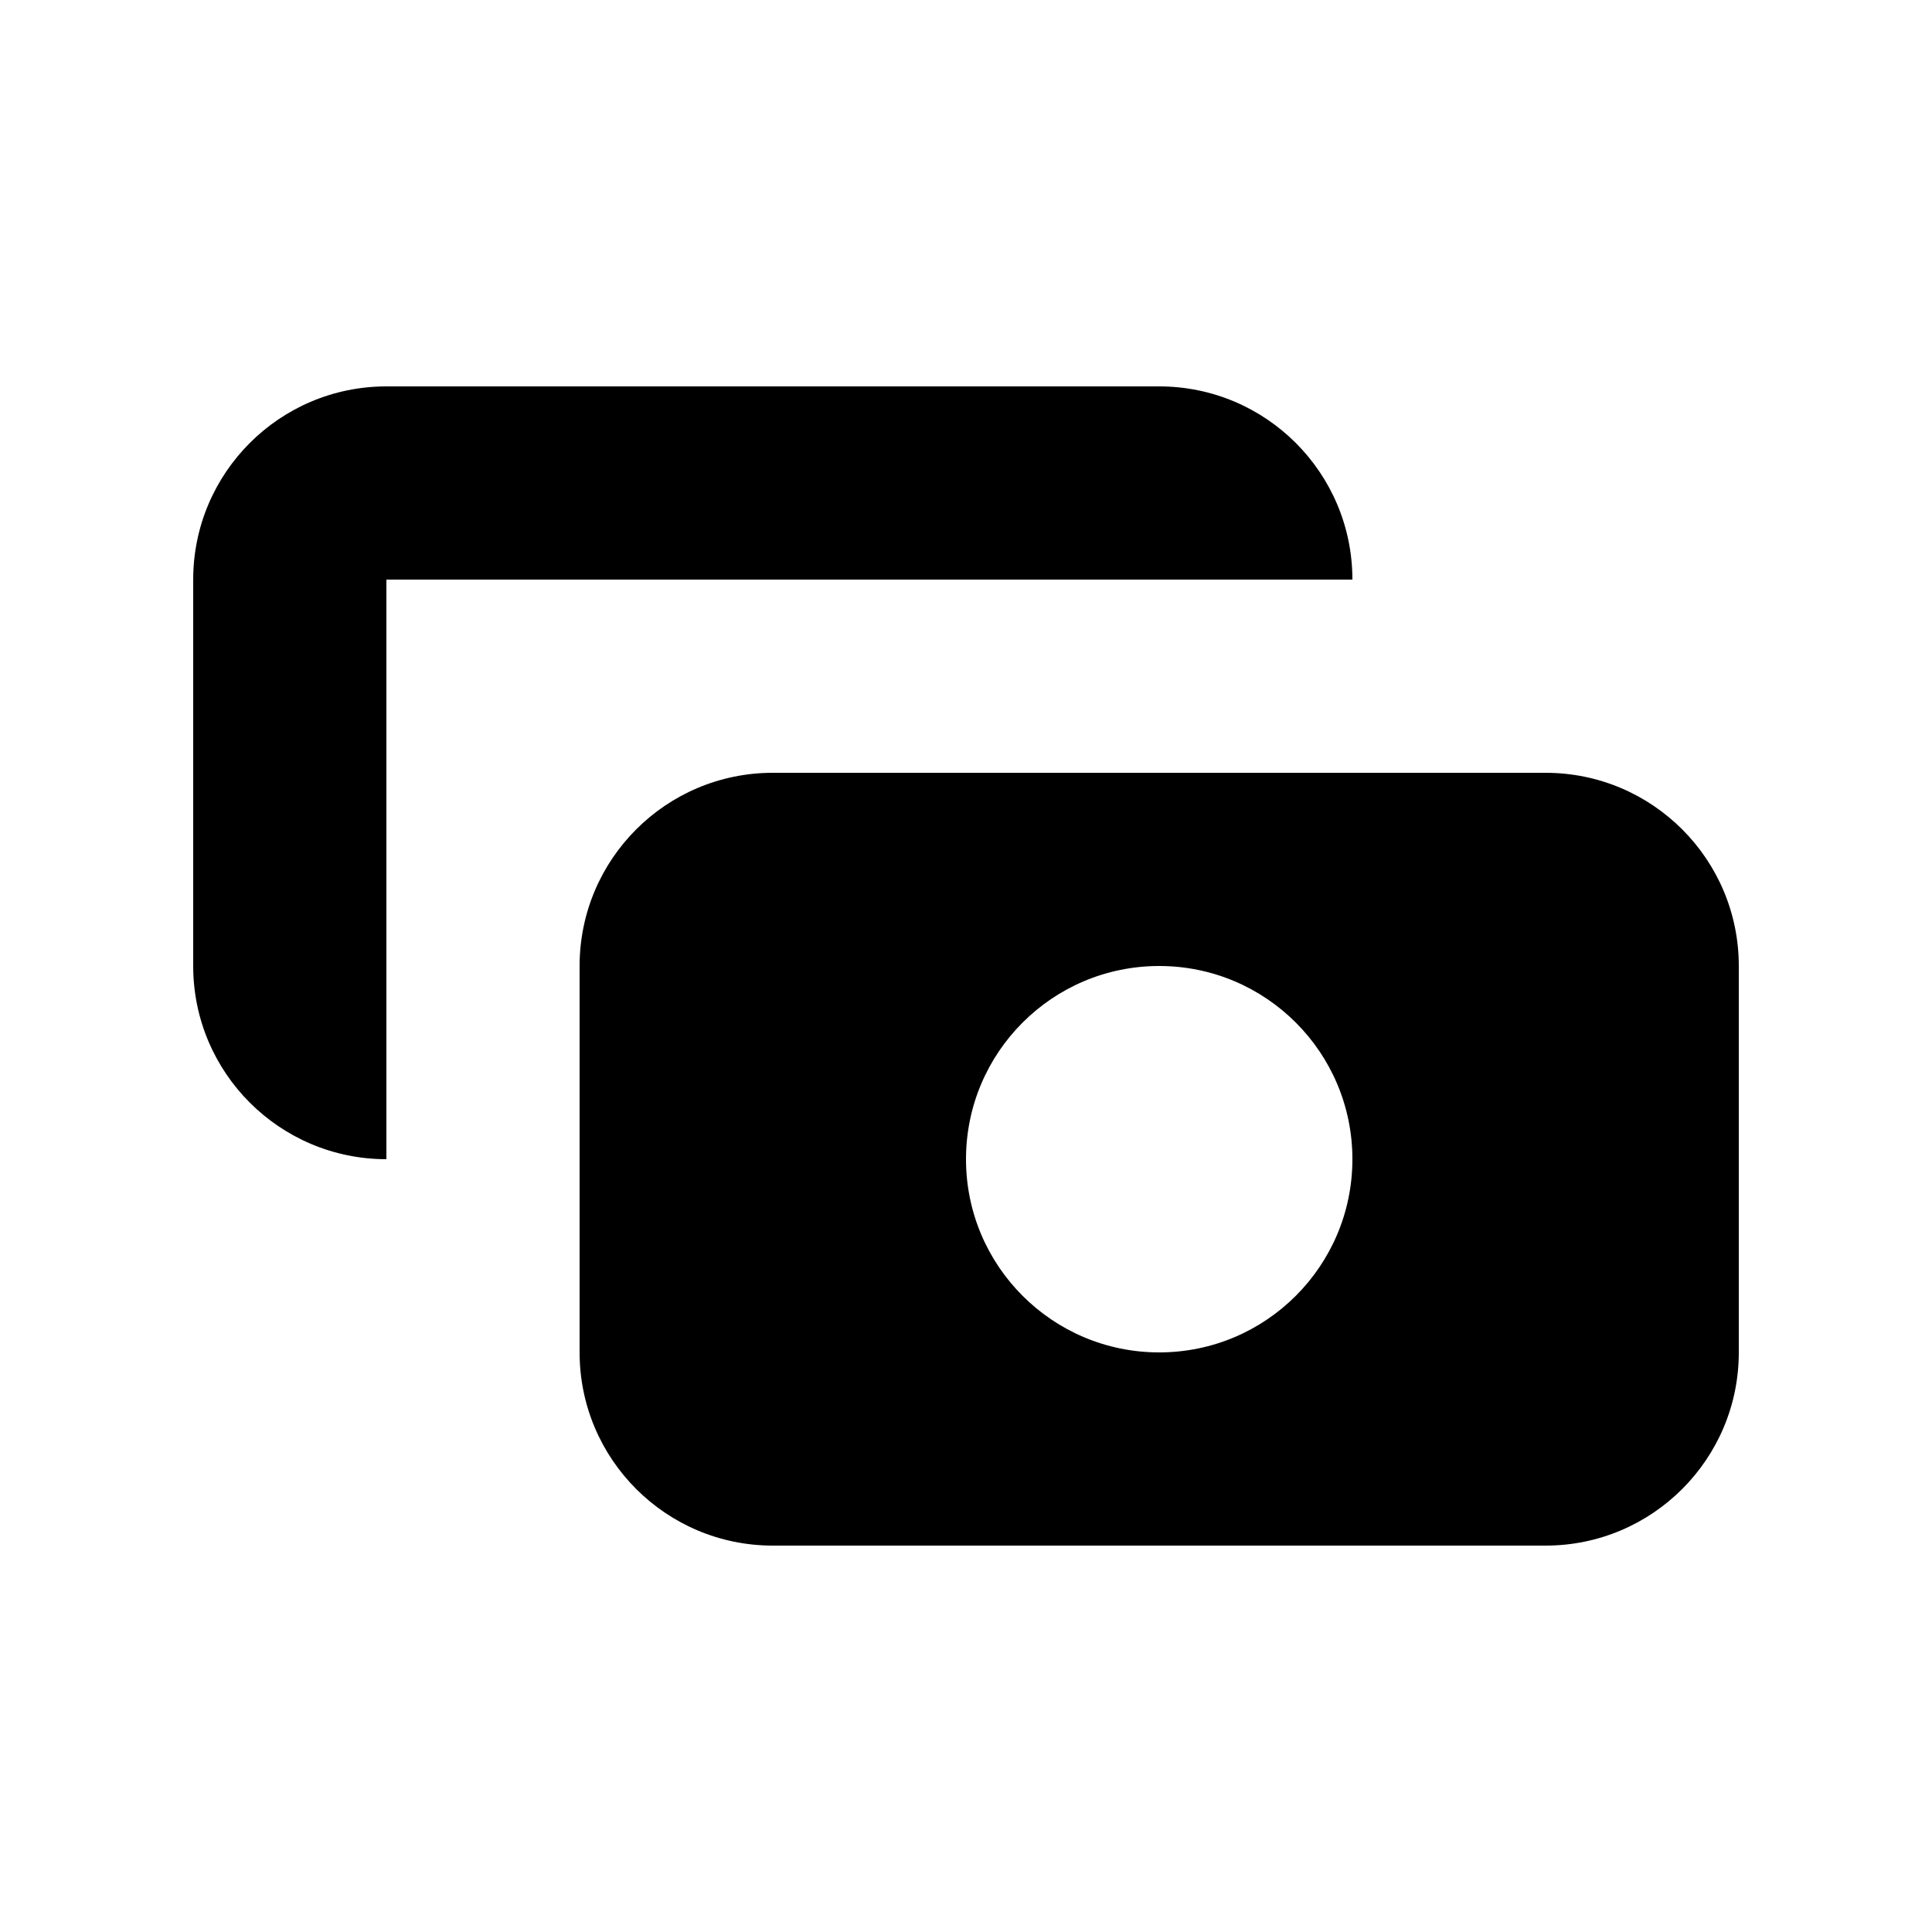
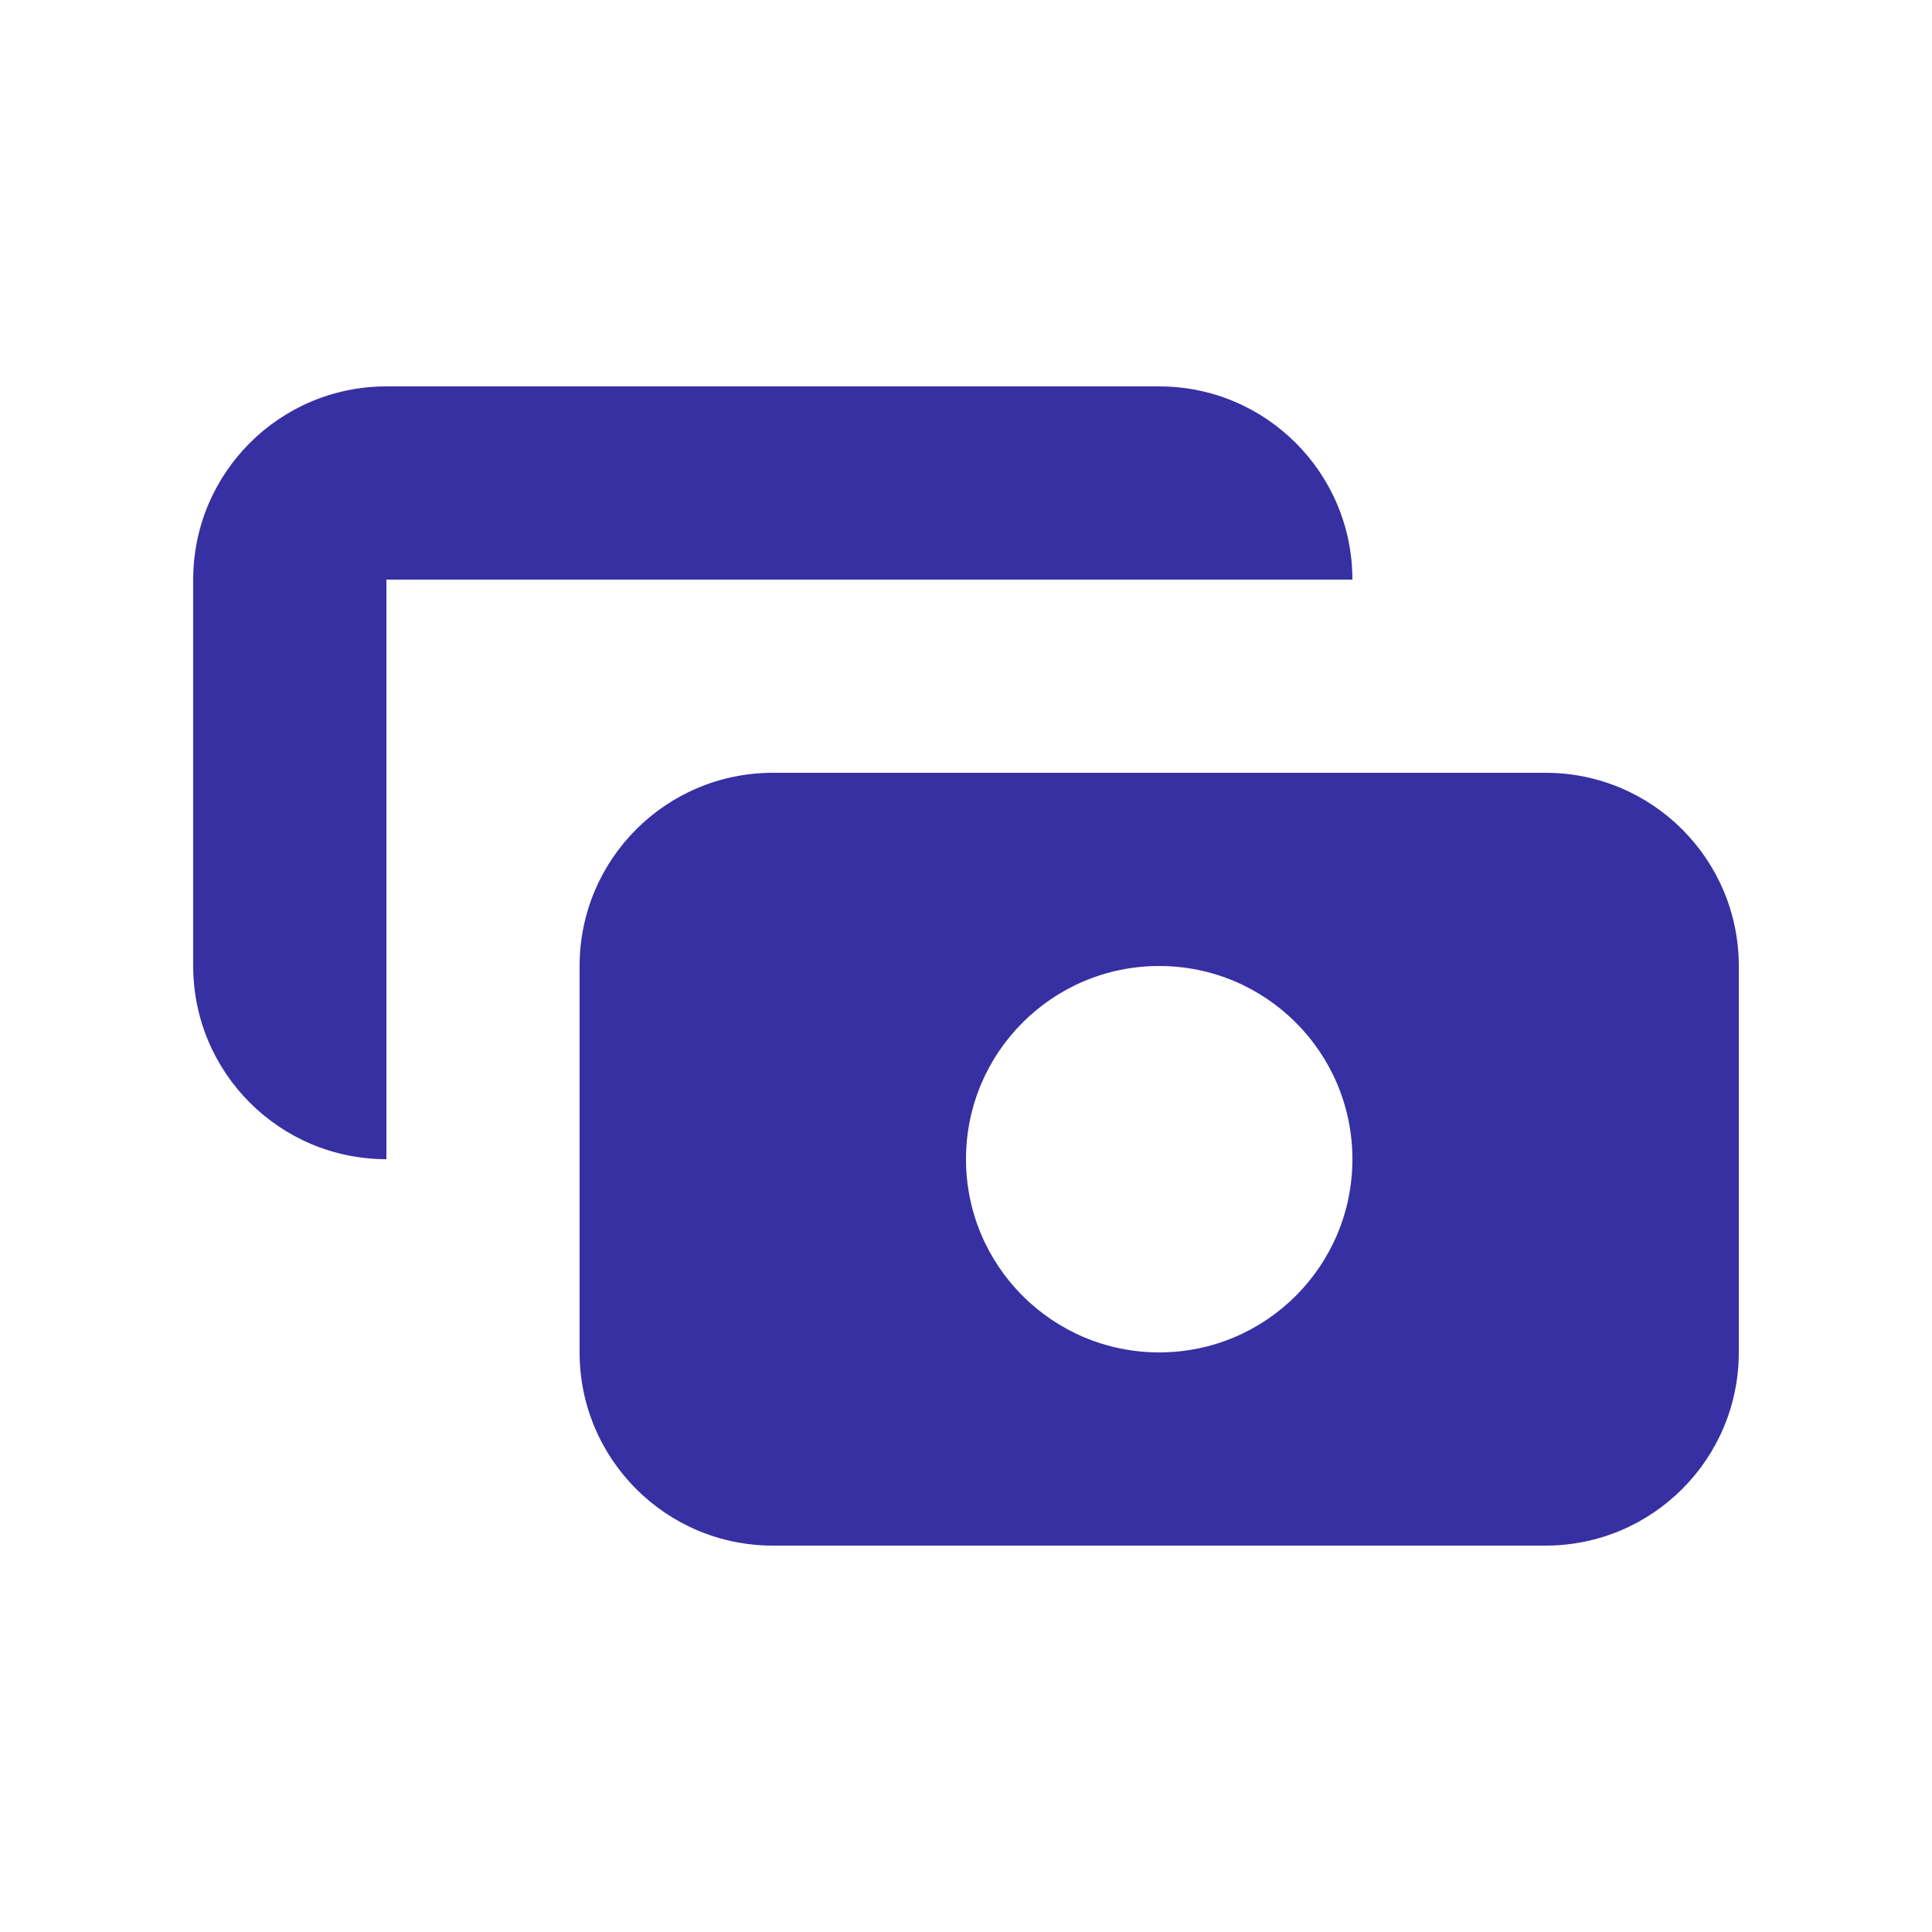
- <svg xmlns="http://www.w3.org/2000/svg" viewBox="0 0 20 20" fill="currentColor" fit="" height="100%" width="100%" preserveAspectRatio="xMidYMid meet" focusable="false">
+ <svg xmlns="http://www.w3.org/2000/svg" viewBox="0 0 20 20" fill="#3730a3" fit="" height="100%" width="100%" preserveAspectRatio="xMidYMid meet" focusable="false">
  <path fill-rule="evenodd" d="M4 4a2 2 0 00-2 2v4a2 2 0 002 2V6h10a2 2 0 00-2-2H4zm2 6a2 2 0 012-2h8a2 2 0 012 2v4a2 2 0 01-2 2H8a2 2 0 01-2-2v-4zm6 4a2 2 0 100-4 2 2 0 000 4z" clip-rule="evenodd" />
</svg>
